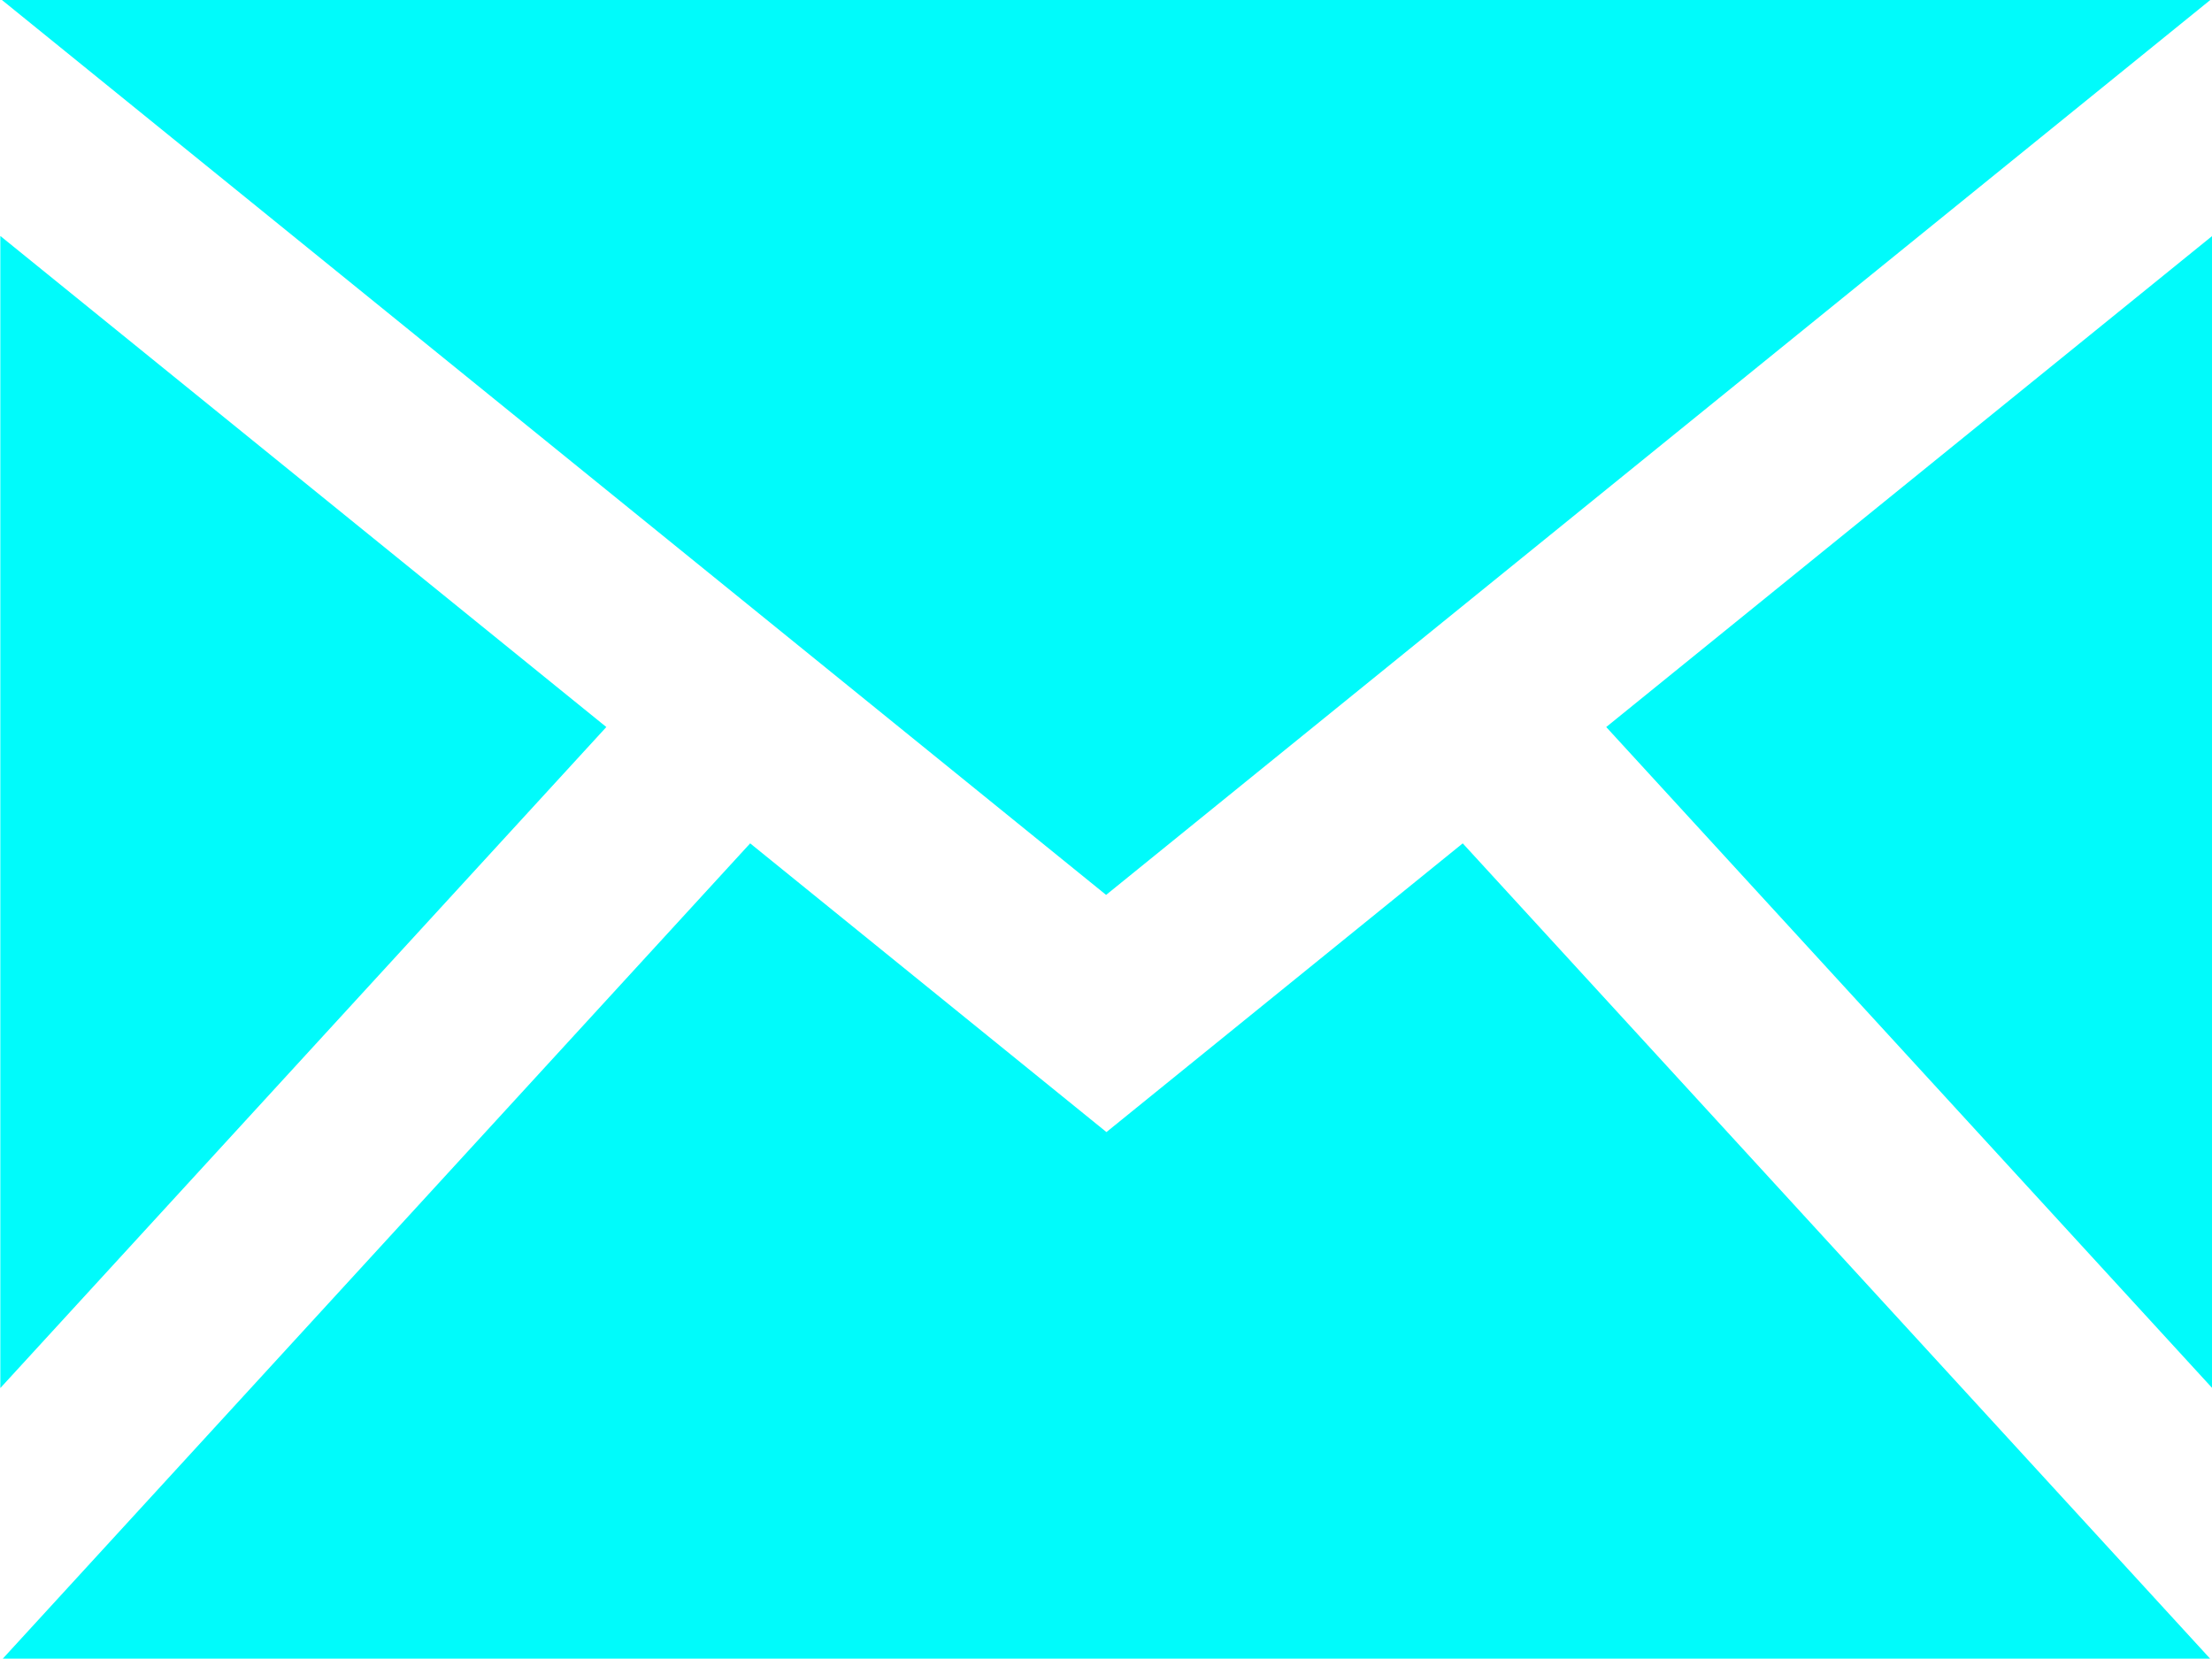
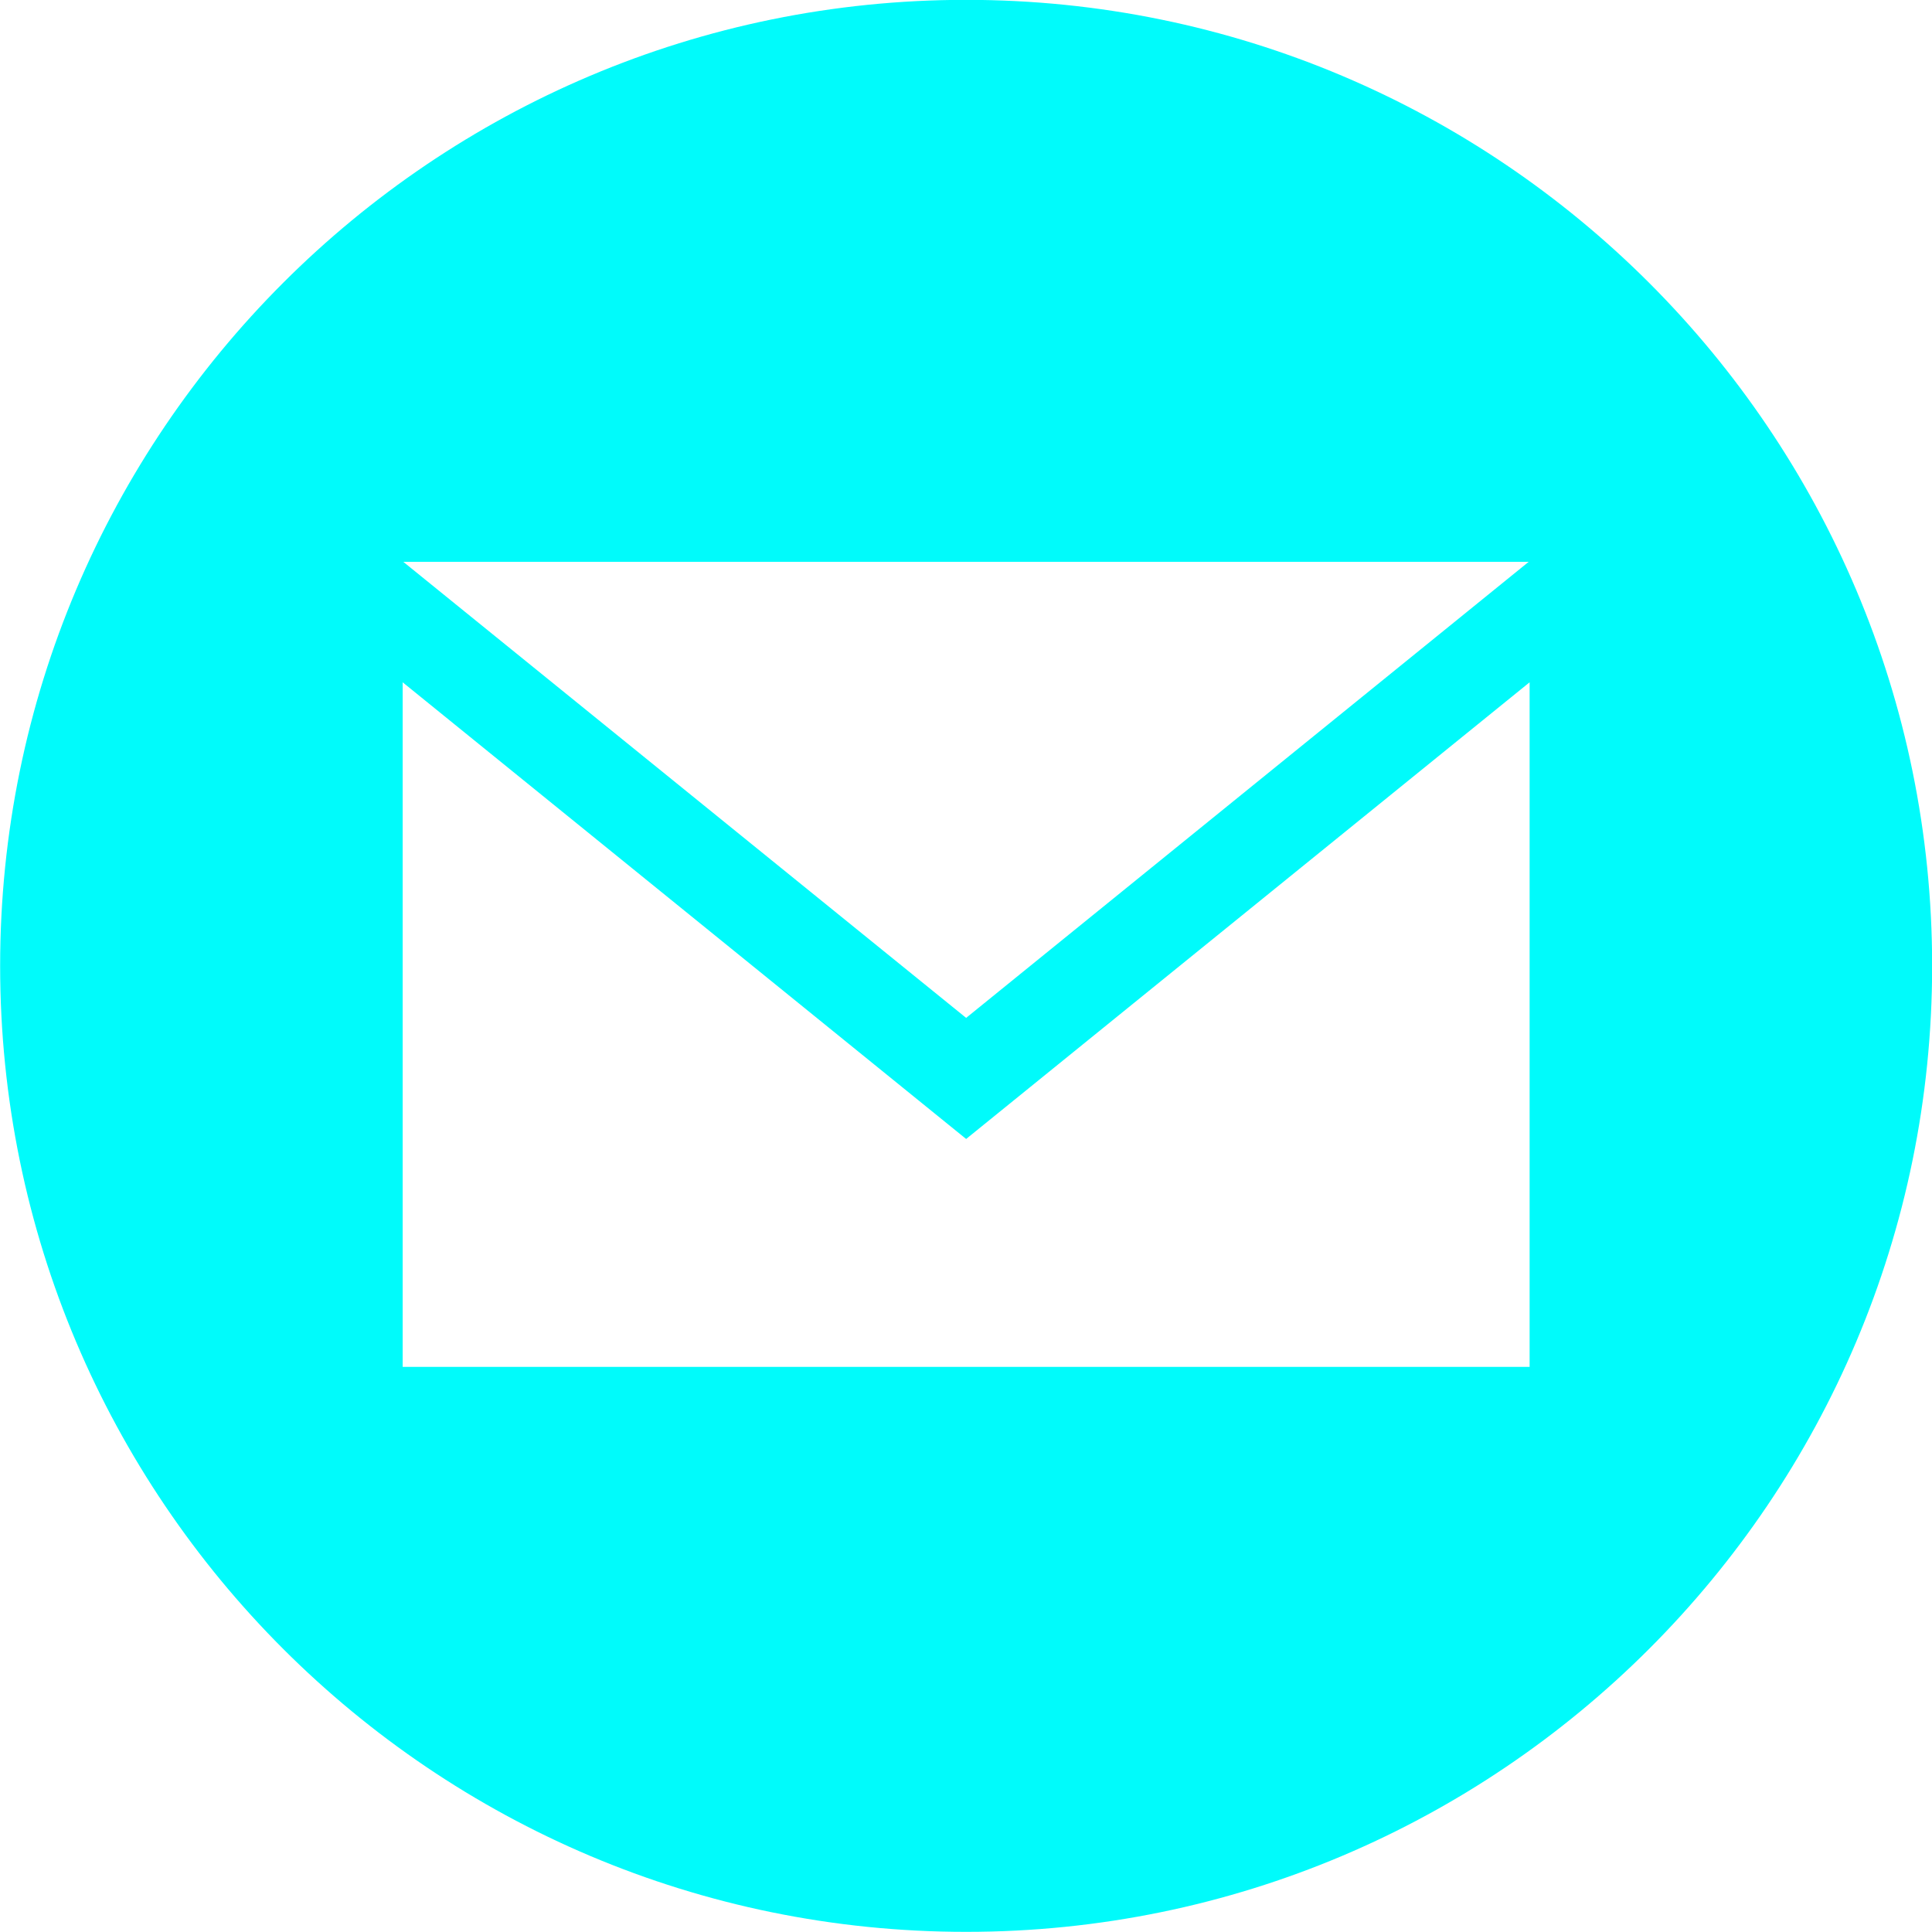
- <svg xmlns="http://www.w3.org/2000/svg" xmlns:xlink="http://www.w3.org/1999/xlink" width="6.35mm" height="4.762mm" viewBox="0 0 6.35 4.763" version="1.1" id="svg827">
-   <defs id="defs824">
-     <linearGradient id="linearGradient2466">
-       <stop style="stop-color:#000000;stop-opacity:1;" offset="0" id="stop2464" />
-     </linearGradient>
-     <linearGradient id="linearGradient1448">
-       <stop style="stop-color:#00fbfb;stop-opacity:1;" offset="0" id="stop1446" />
-     </linearGradient>
-     <linearGradient xlink:href="#linearGradient1448" id="linearGradient2468" x1="18.61" y1="-1.771" x2="24.96" y2="-1.771" gradientUnits="userSpaceOnUse" />
-   </defs>
-   <g id="layer2" transform="translate(-18.60971,4.15254)">
-     <path d="m 21.785,-1.583 -3.171,-2.57 h 6.342 z m -1.435,-0.482 -1.74,-1.41 v 3.308 z m 2.871,0 1.74,1.898 v -3.308 z m -0.412,0.334 -1.023,0.829 -1.023,-0.829 -2.146,2.341 h 6.338 z" id="path2375" style="fill:url(#linearGradient2468);fill-opacity:1;stroke-width:0.265" />
+ <svg xmlns="http://www.w3.org/2000/svg" width="6.35mm" height="6.35mm" viewBox="0 0 6.35 6.35" version="1.1" id="svg5">
+   <defs id="defs2" />
+   <g id="layer1" transform="translate(-16.65254,-94.72347)">
+     <path d="m 19.828,94.723 c -1.753,0 -3.175,1.422 -3.175,3.175 0,1.753 1.422,3.175 3.175,3.175 1.753,0 3.175,-1.422 3.175,-3.175 0,-1.753 -1.422,-3.175 -3.175,-3.175 z m 1.849,1.847 -1.849,1.499 -1.85,-1.499 z m 0.003,2.646 h -3.704 v -2.25 l 1.852,1.501 1.852,-1.501 z" id="path824" style="stroke-width:0.265;fill:#00fbfb;fill-opacity:1" />
  </g>
</svg>
